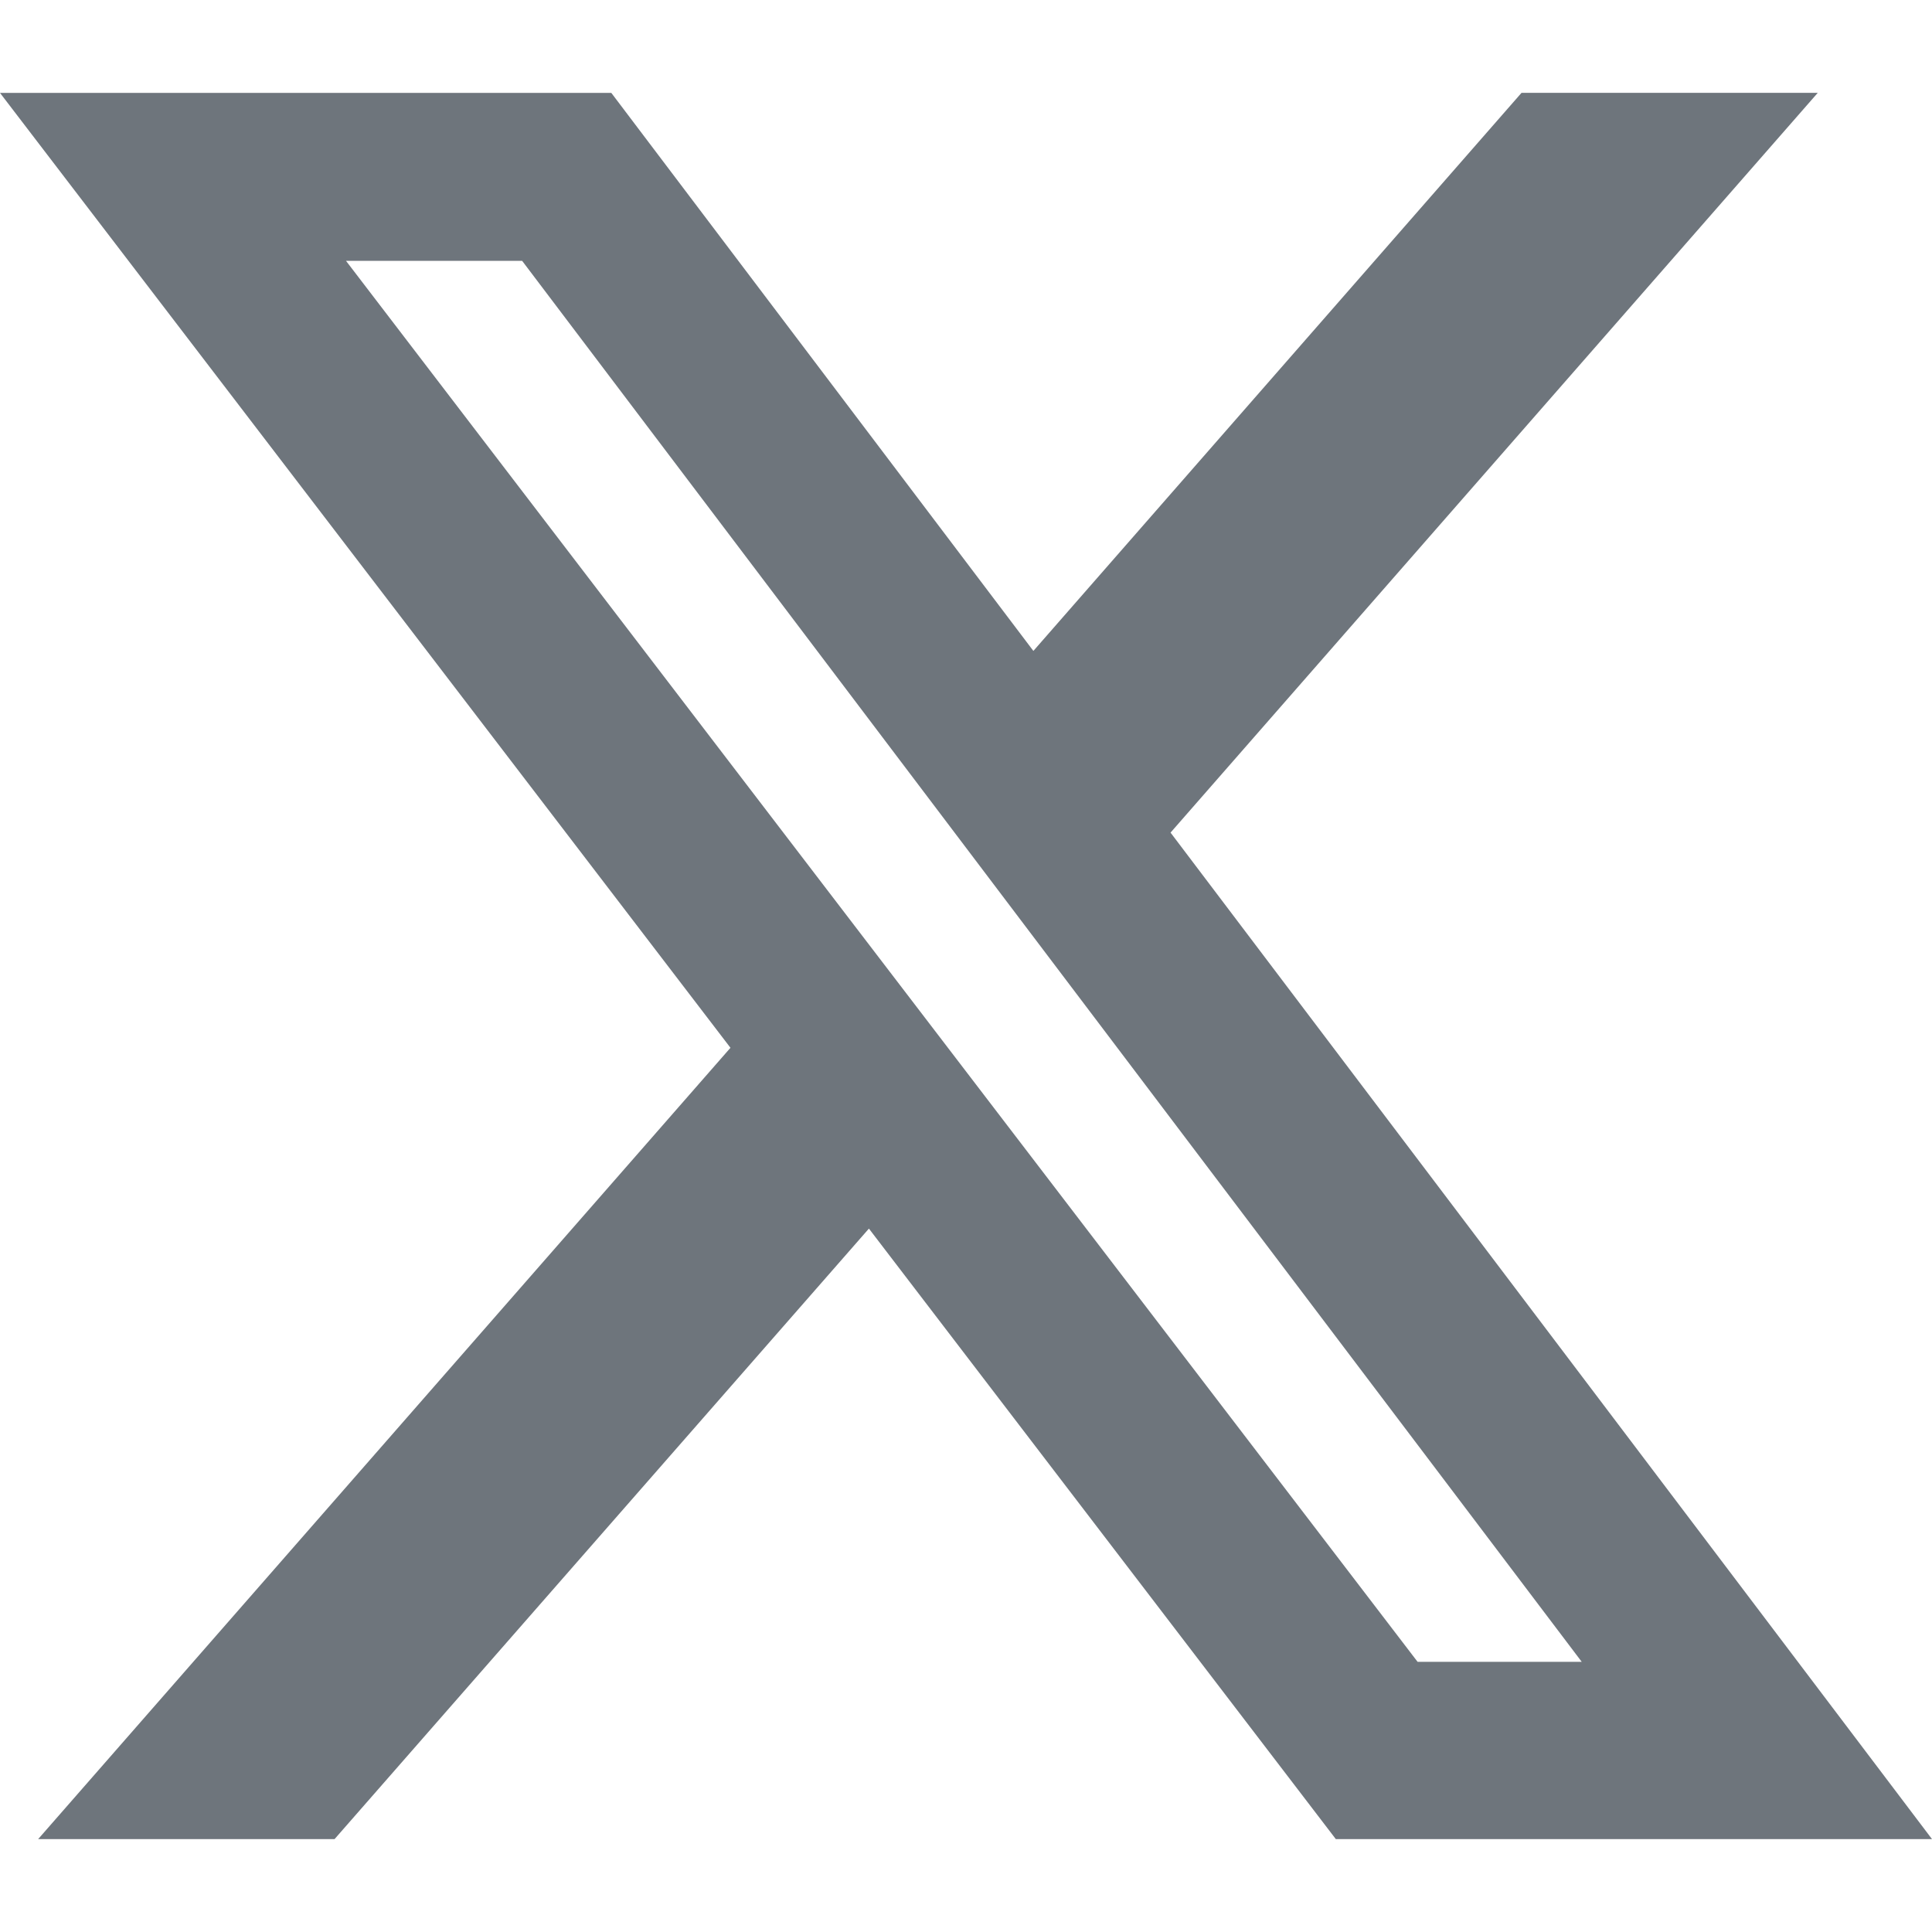
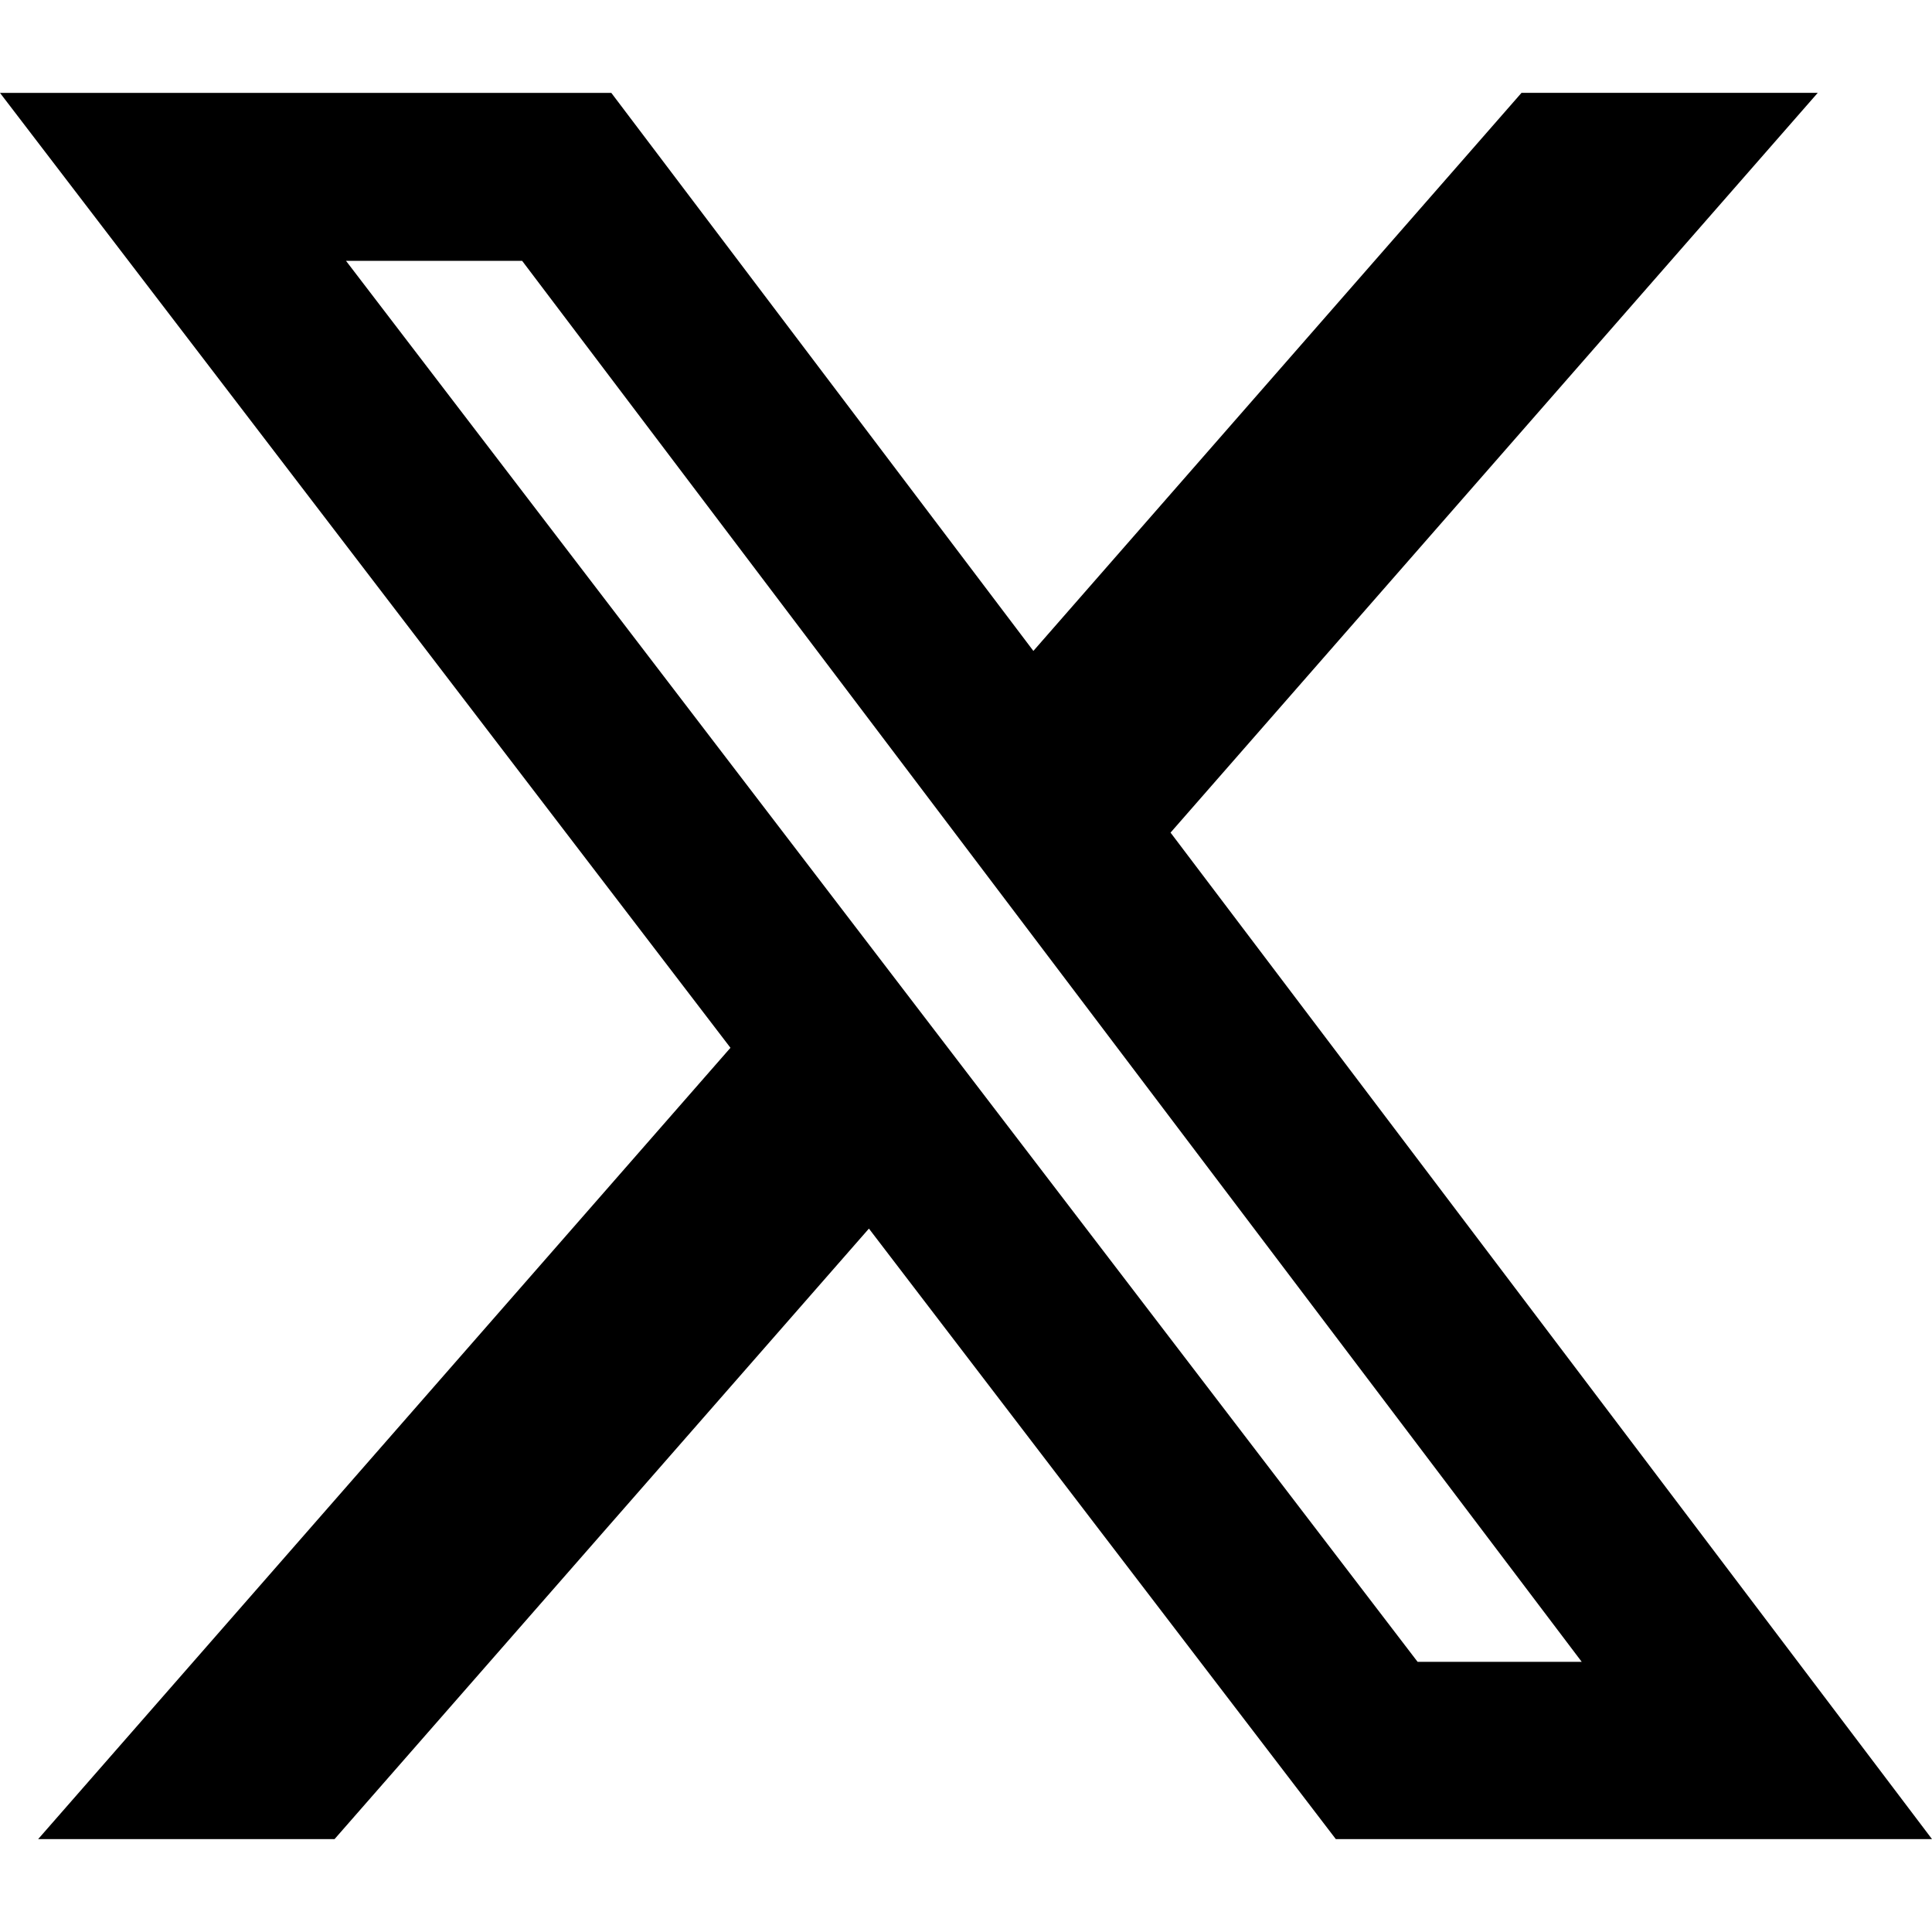
<svg xmlns="http://www.w3.org/2000/svg" width="24" height="24" viewBox="0 0 24 24">
-   <g fill="#6e757c">
+   <g>
    <path d="M18.901 1.153h3.68l-8.04 9.19L24 22.846h-7.406l-5.8-7.584-6.638 7.584H.474l8.6-9.83L0 1.154h7.594l5.243 6.932zM17.61 20.644h2.039L6.486 3.24H4.298z" />
  </g>
</svg>
